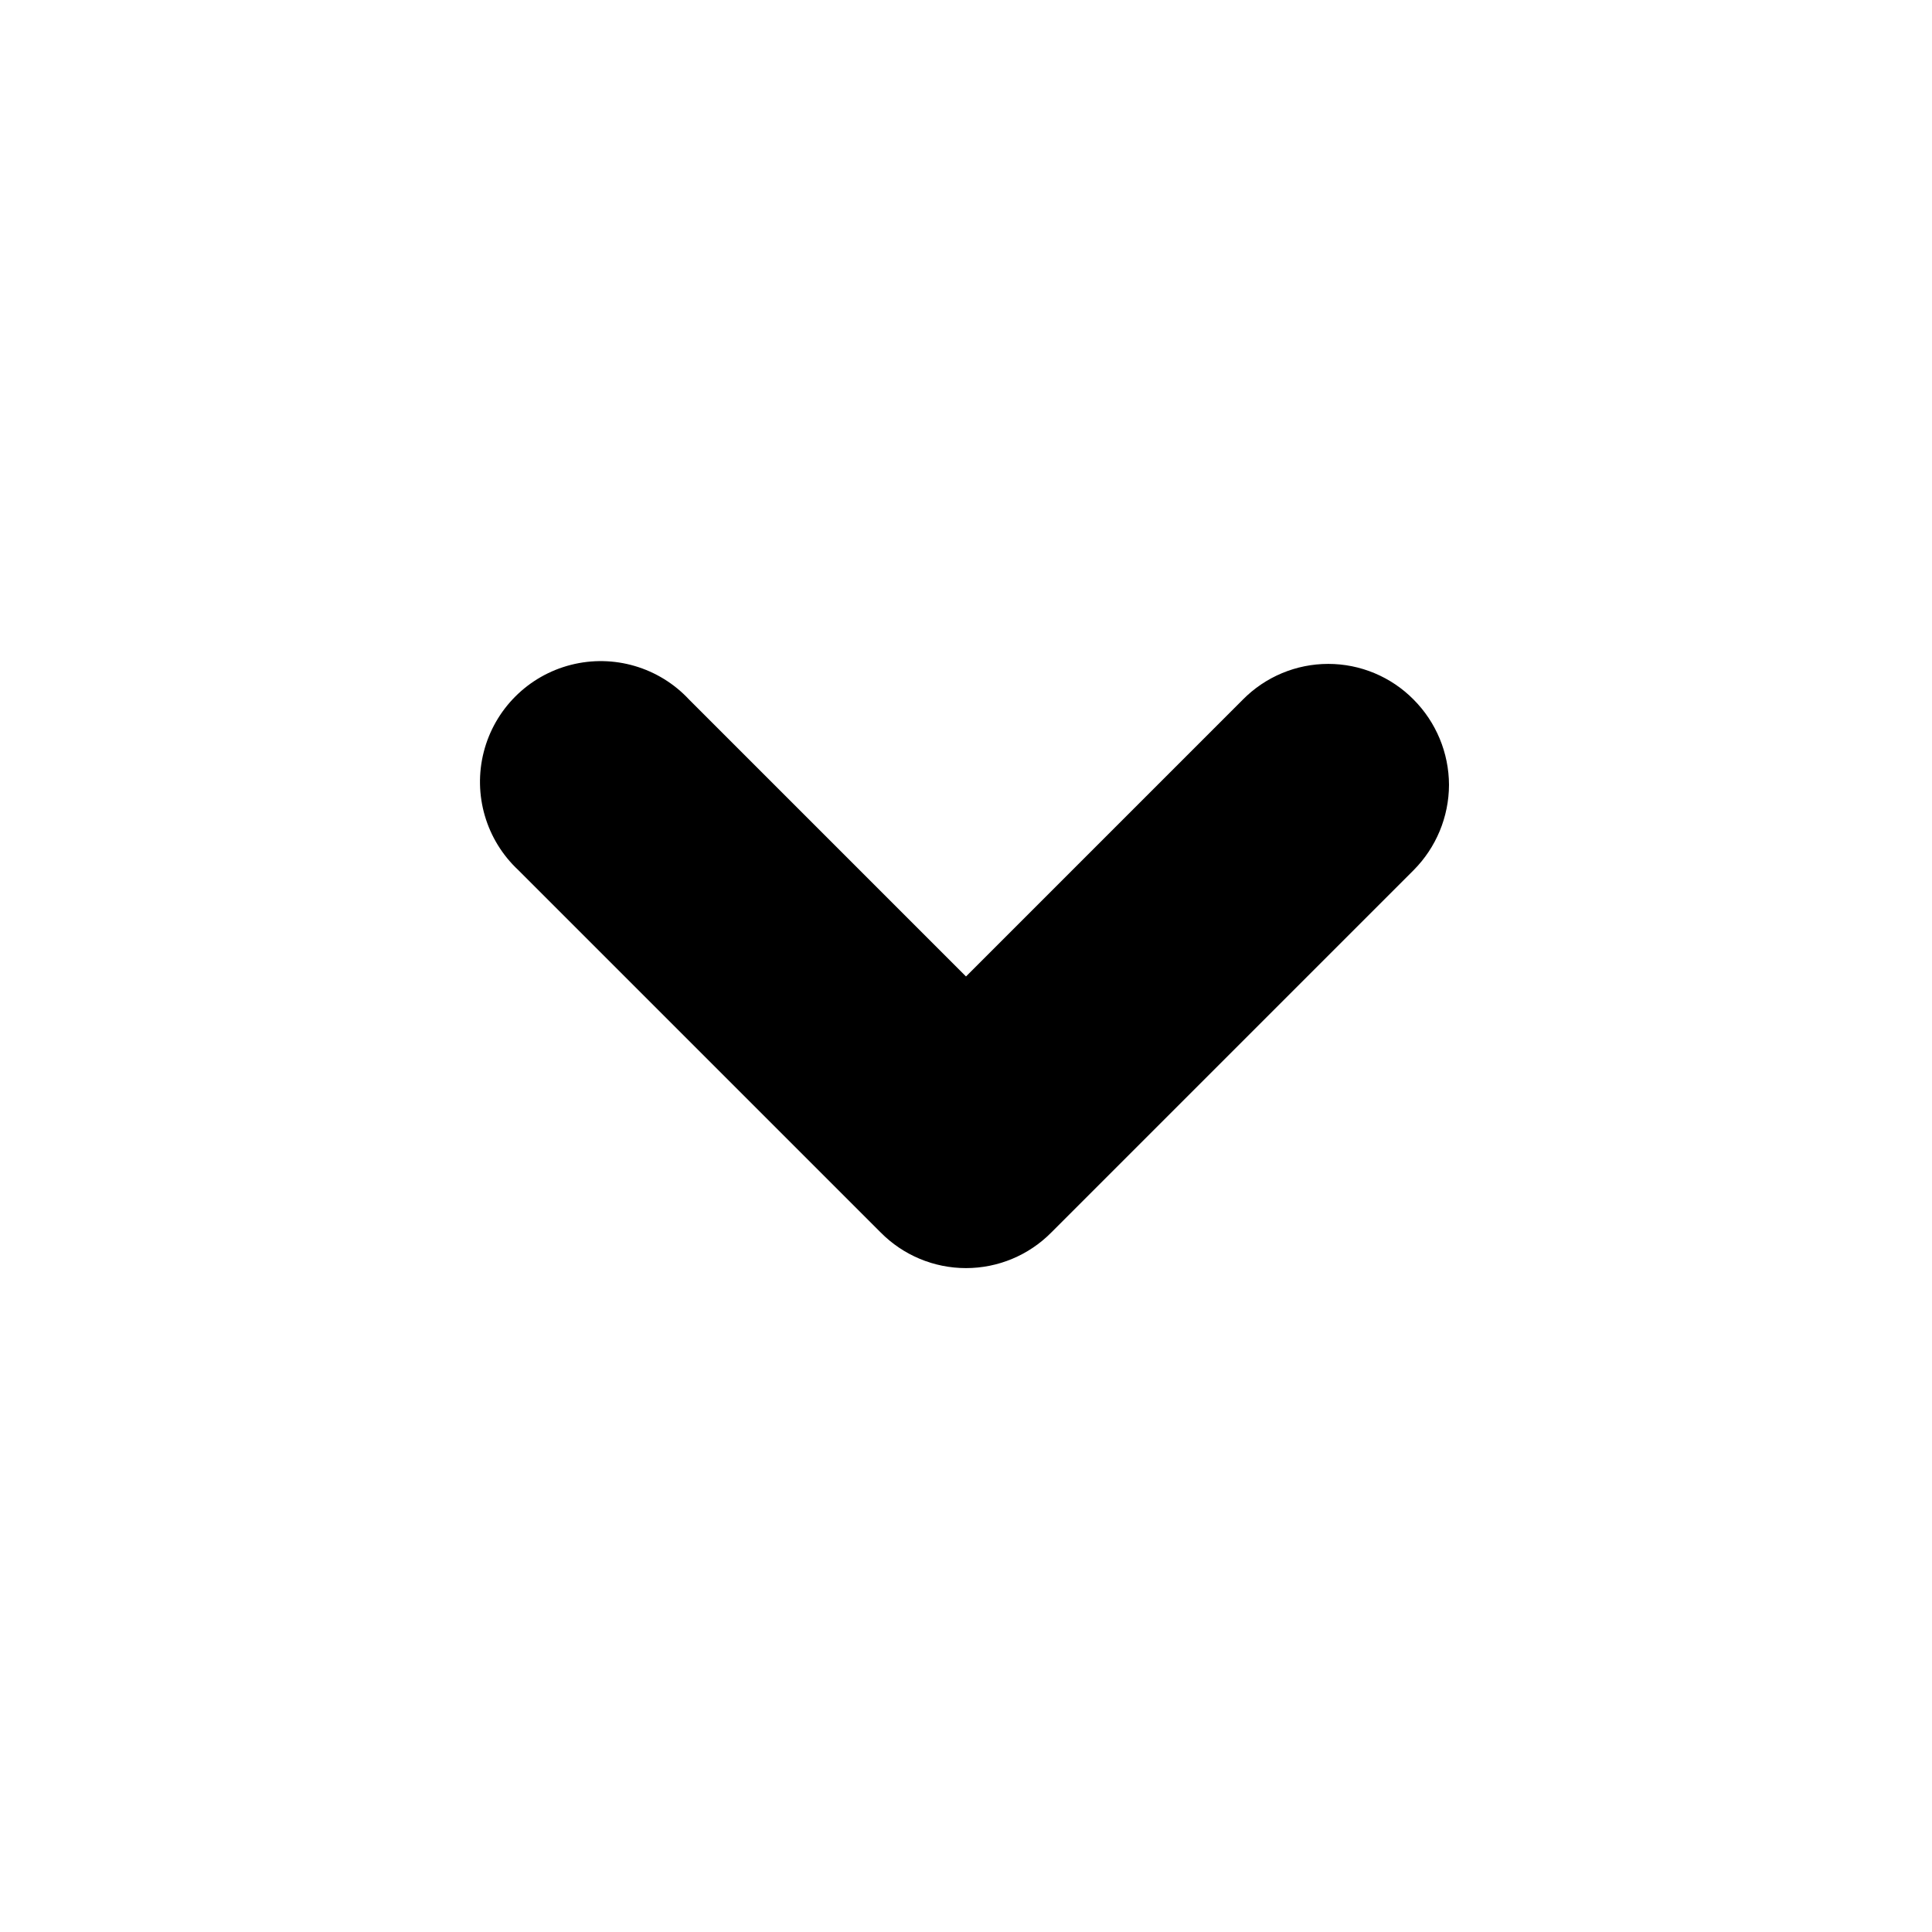
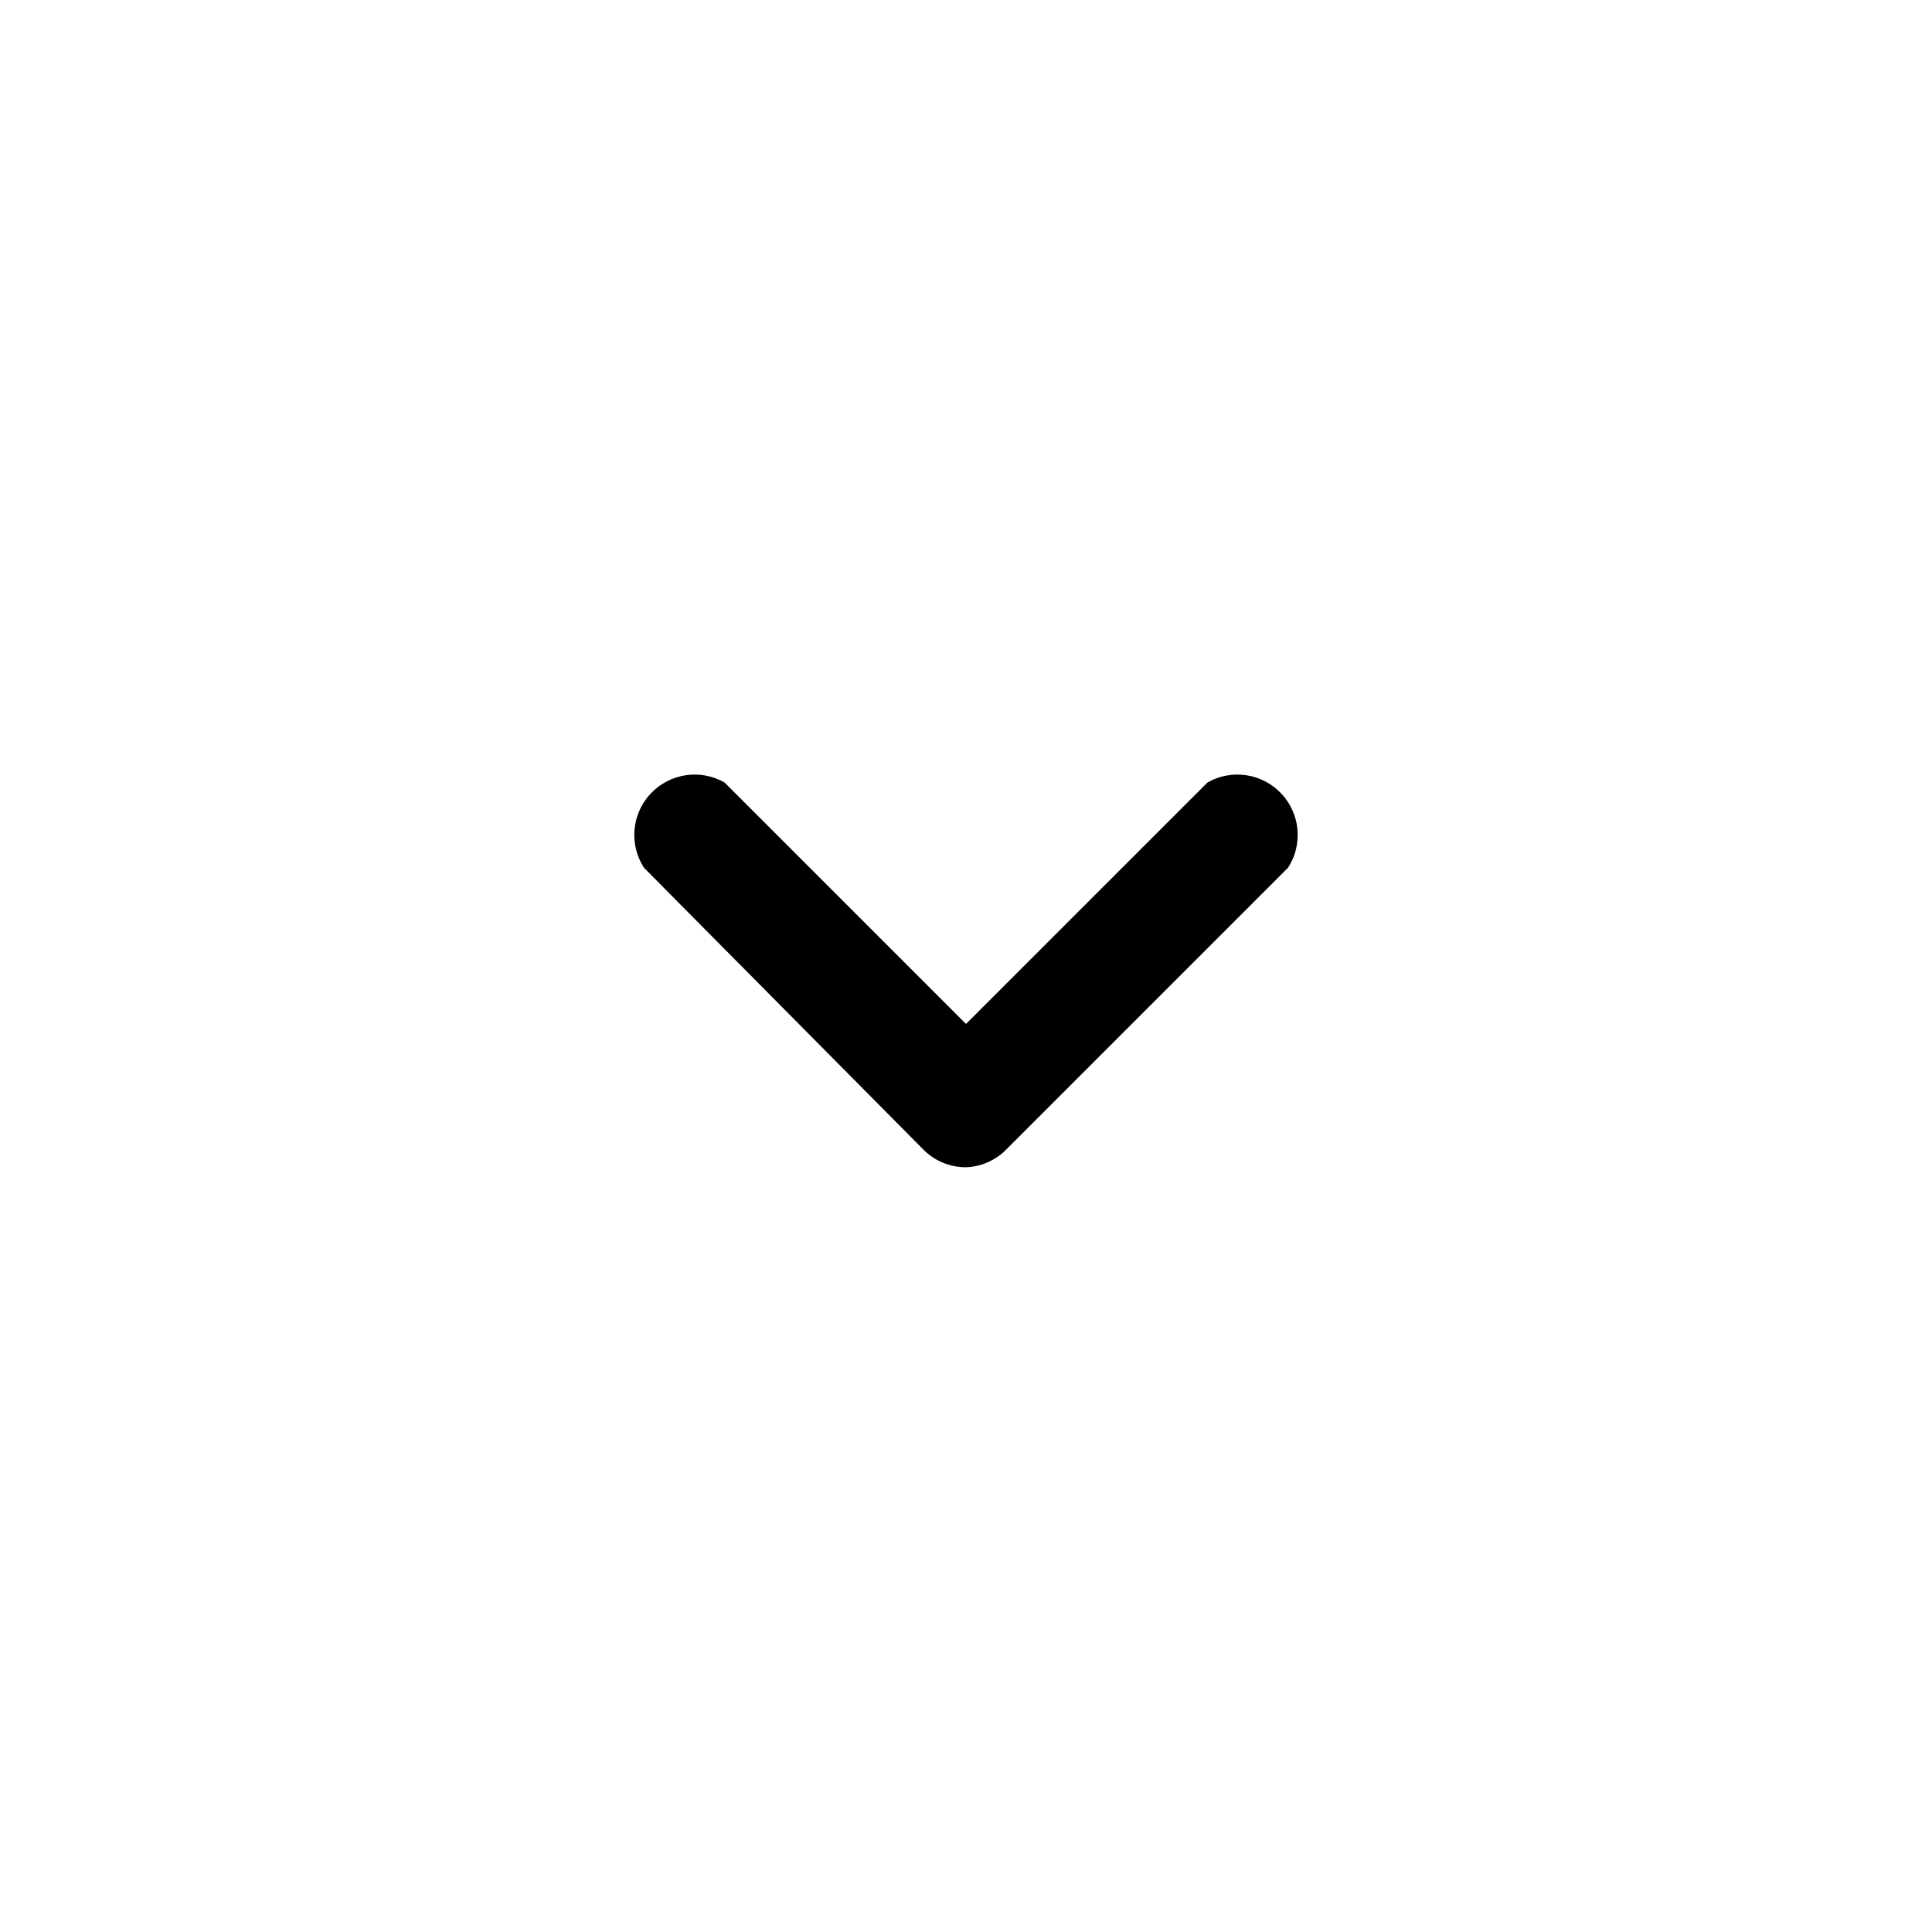
- <svg xmlns="http://www.w3.org/2000/svg" id="Layer_1" data-name="Layer 1" viewBox="0 0 24 24">
-   <path d="M18,9.75a1.51,1.51,0,0,1-.44,1.06l-4.5,4.5a1.49,1.49,0,0,1-2.12,0l-4.5-4.5A1.5,1.5,0,1,1,8.56,8.69L12,12.13l3.44-3.44a1.49,1.49,0,0,1,2.12,0A1.51,1.51,0,0,1,18,9.75Z" />
+ <svg xmlns="http://www.w3.org/2000/svg" viewBox="0 0 24 24">
+   <g id="angle-down">
+     <path d="M12,14.5a.74.74,0,0,1-.53-.22L8,10.78A.75.75,0,0,1,9,9.72l3,3,3-3A.75.75,0,0,1,16,10.78l-3.5,3.5A.74.74,0,0,1,12,14.5Z" />
+   </g>
</svg>
